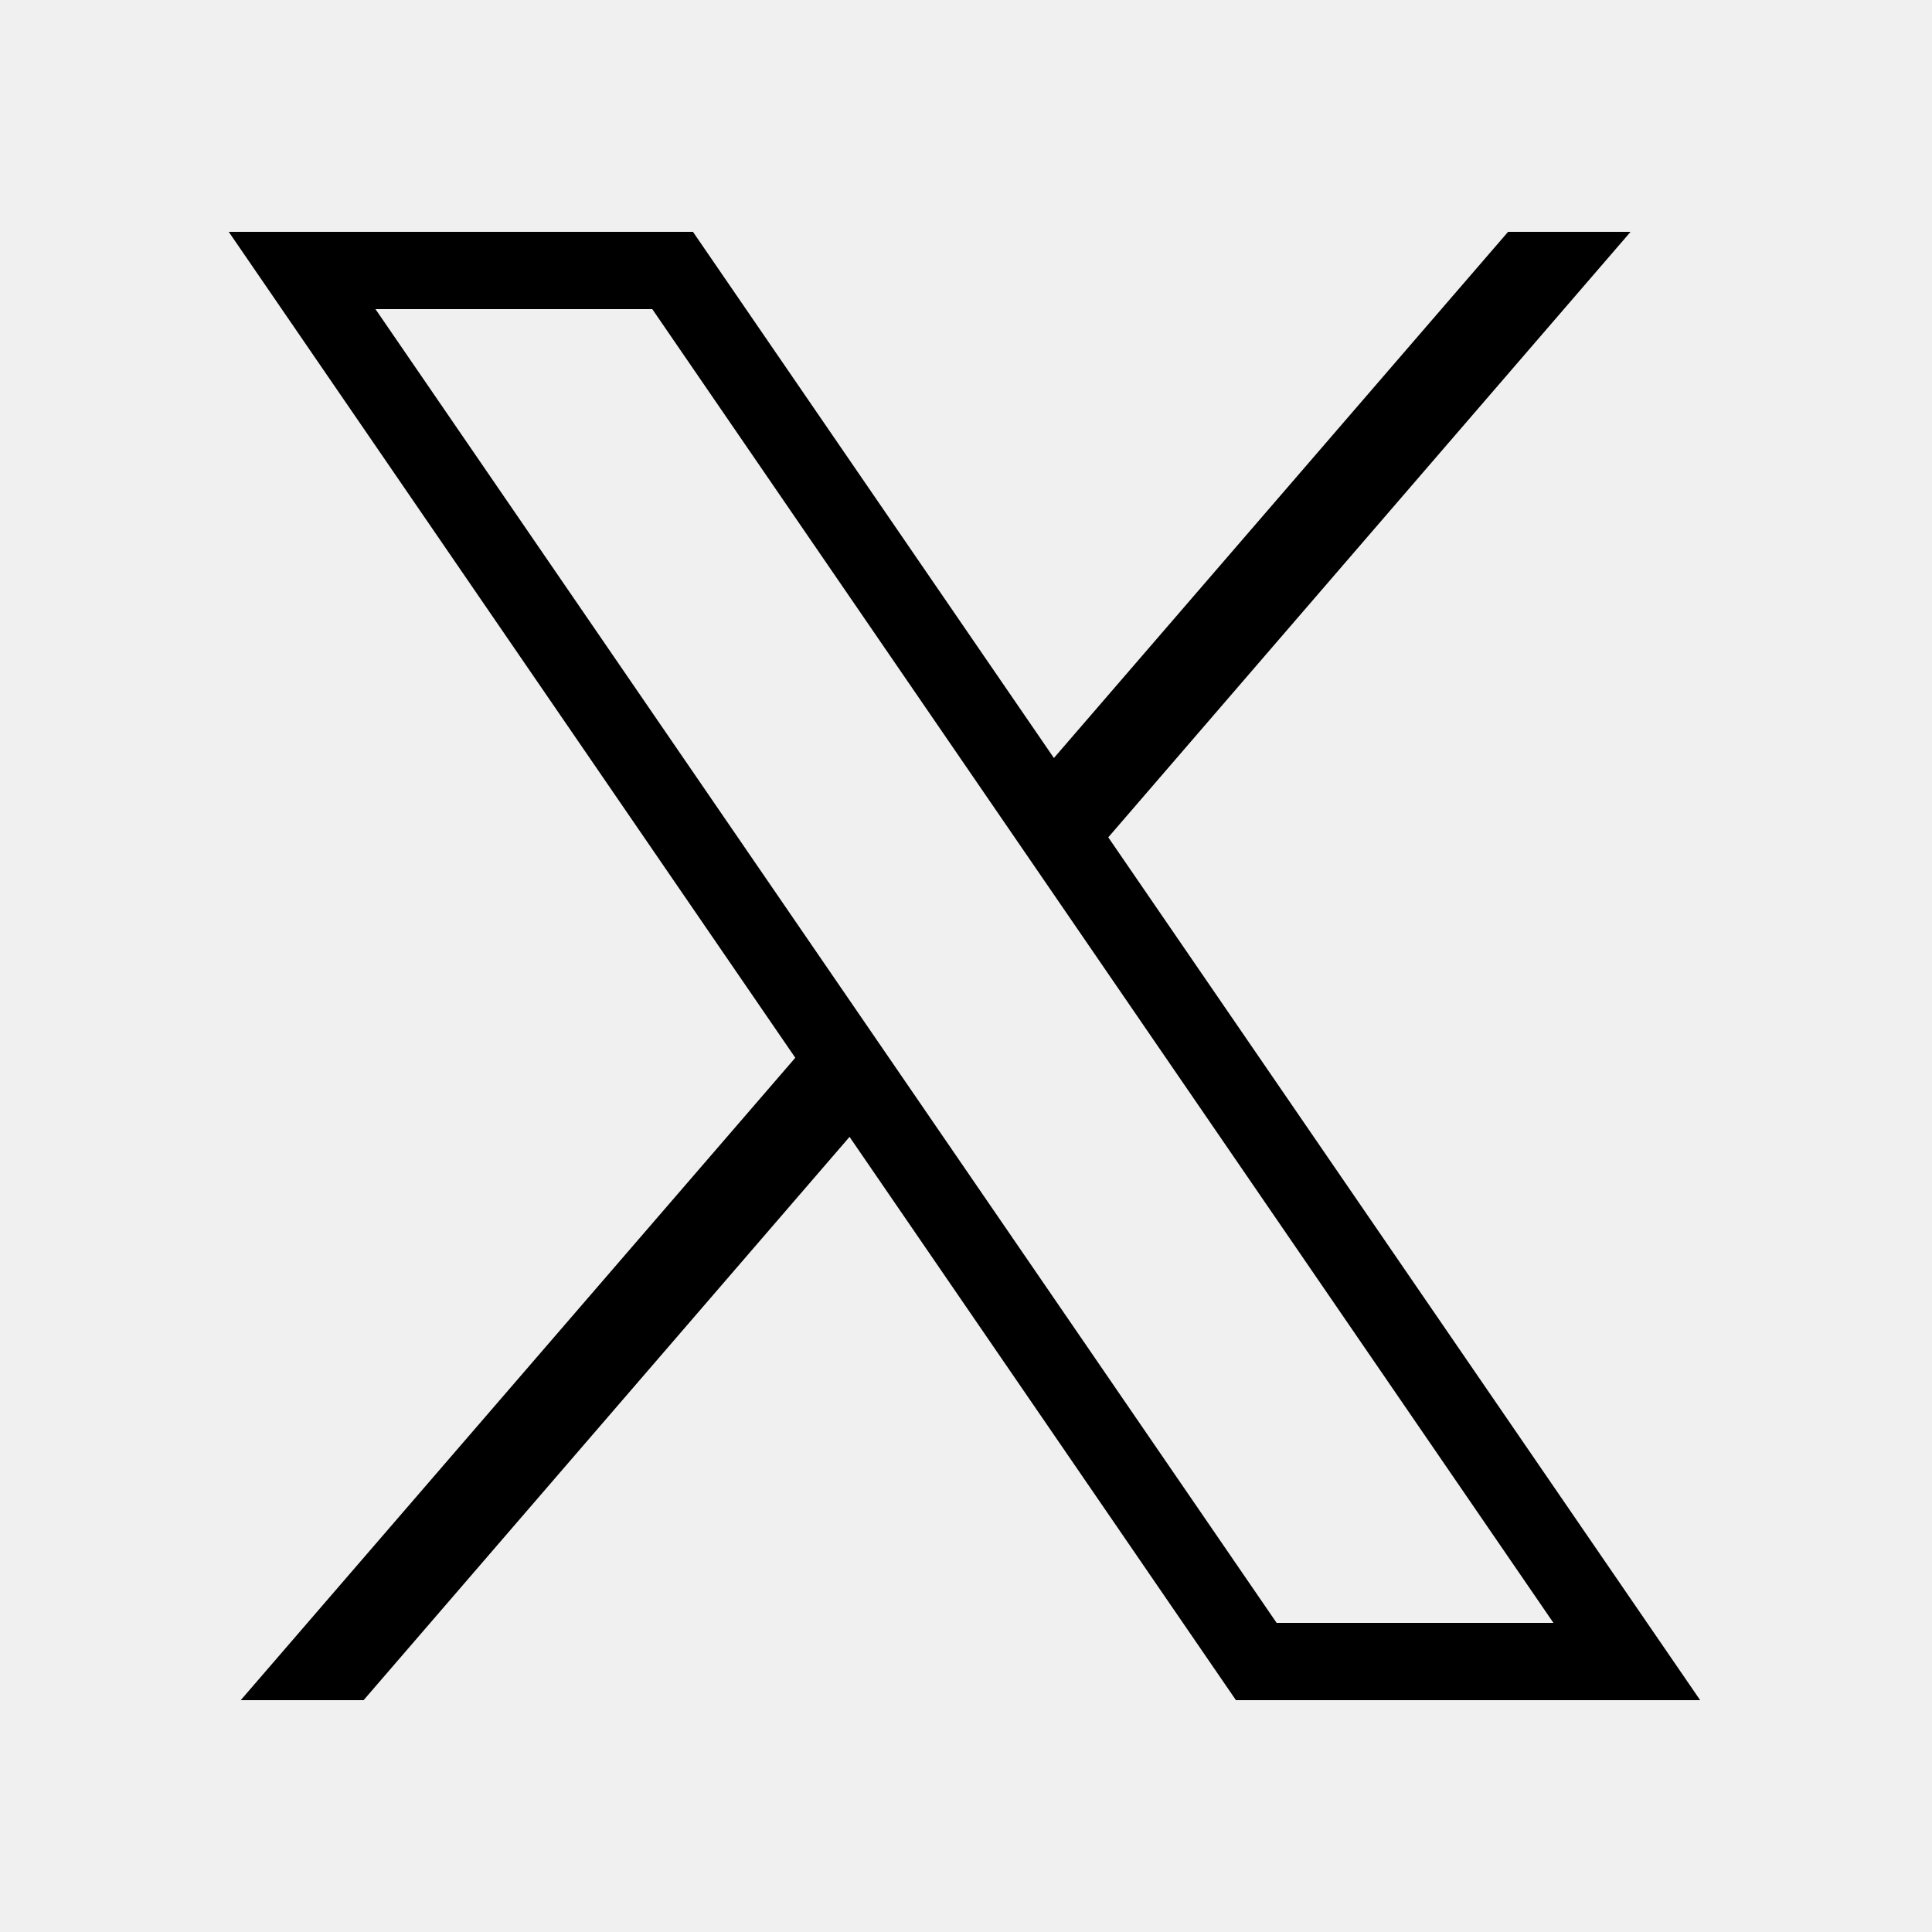
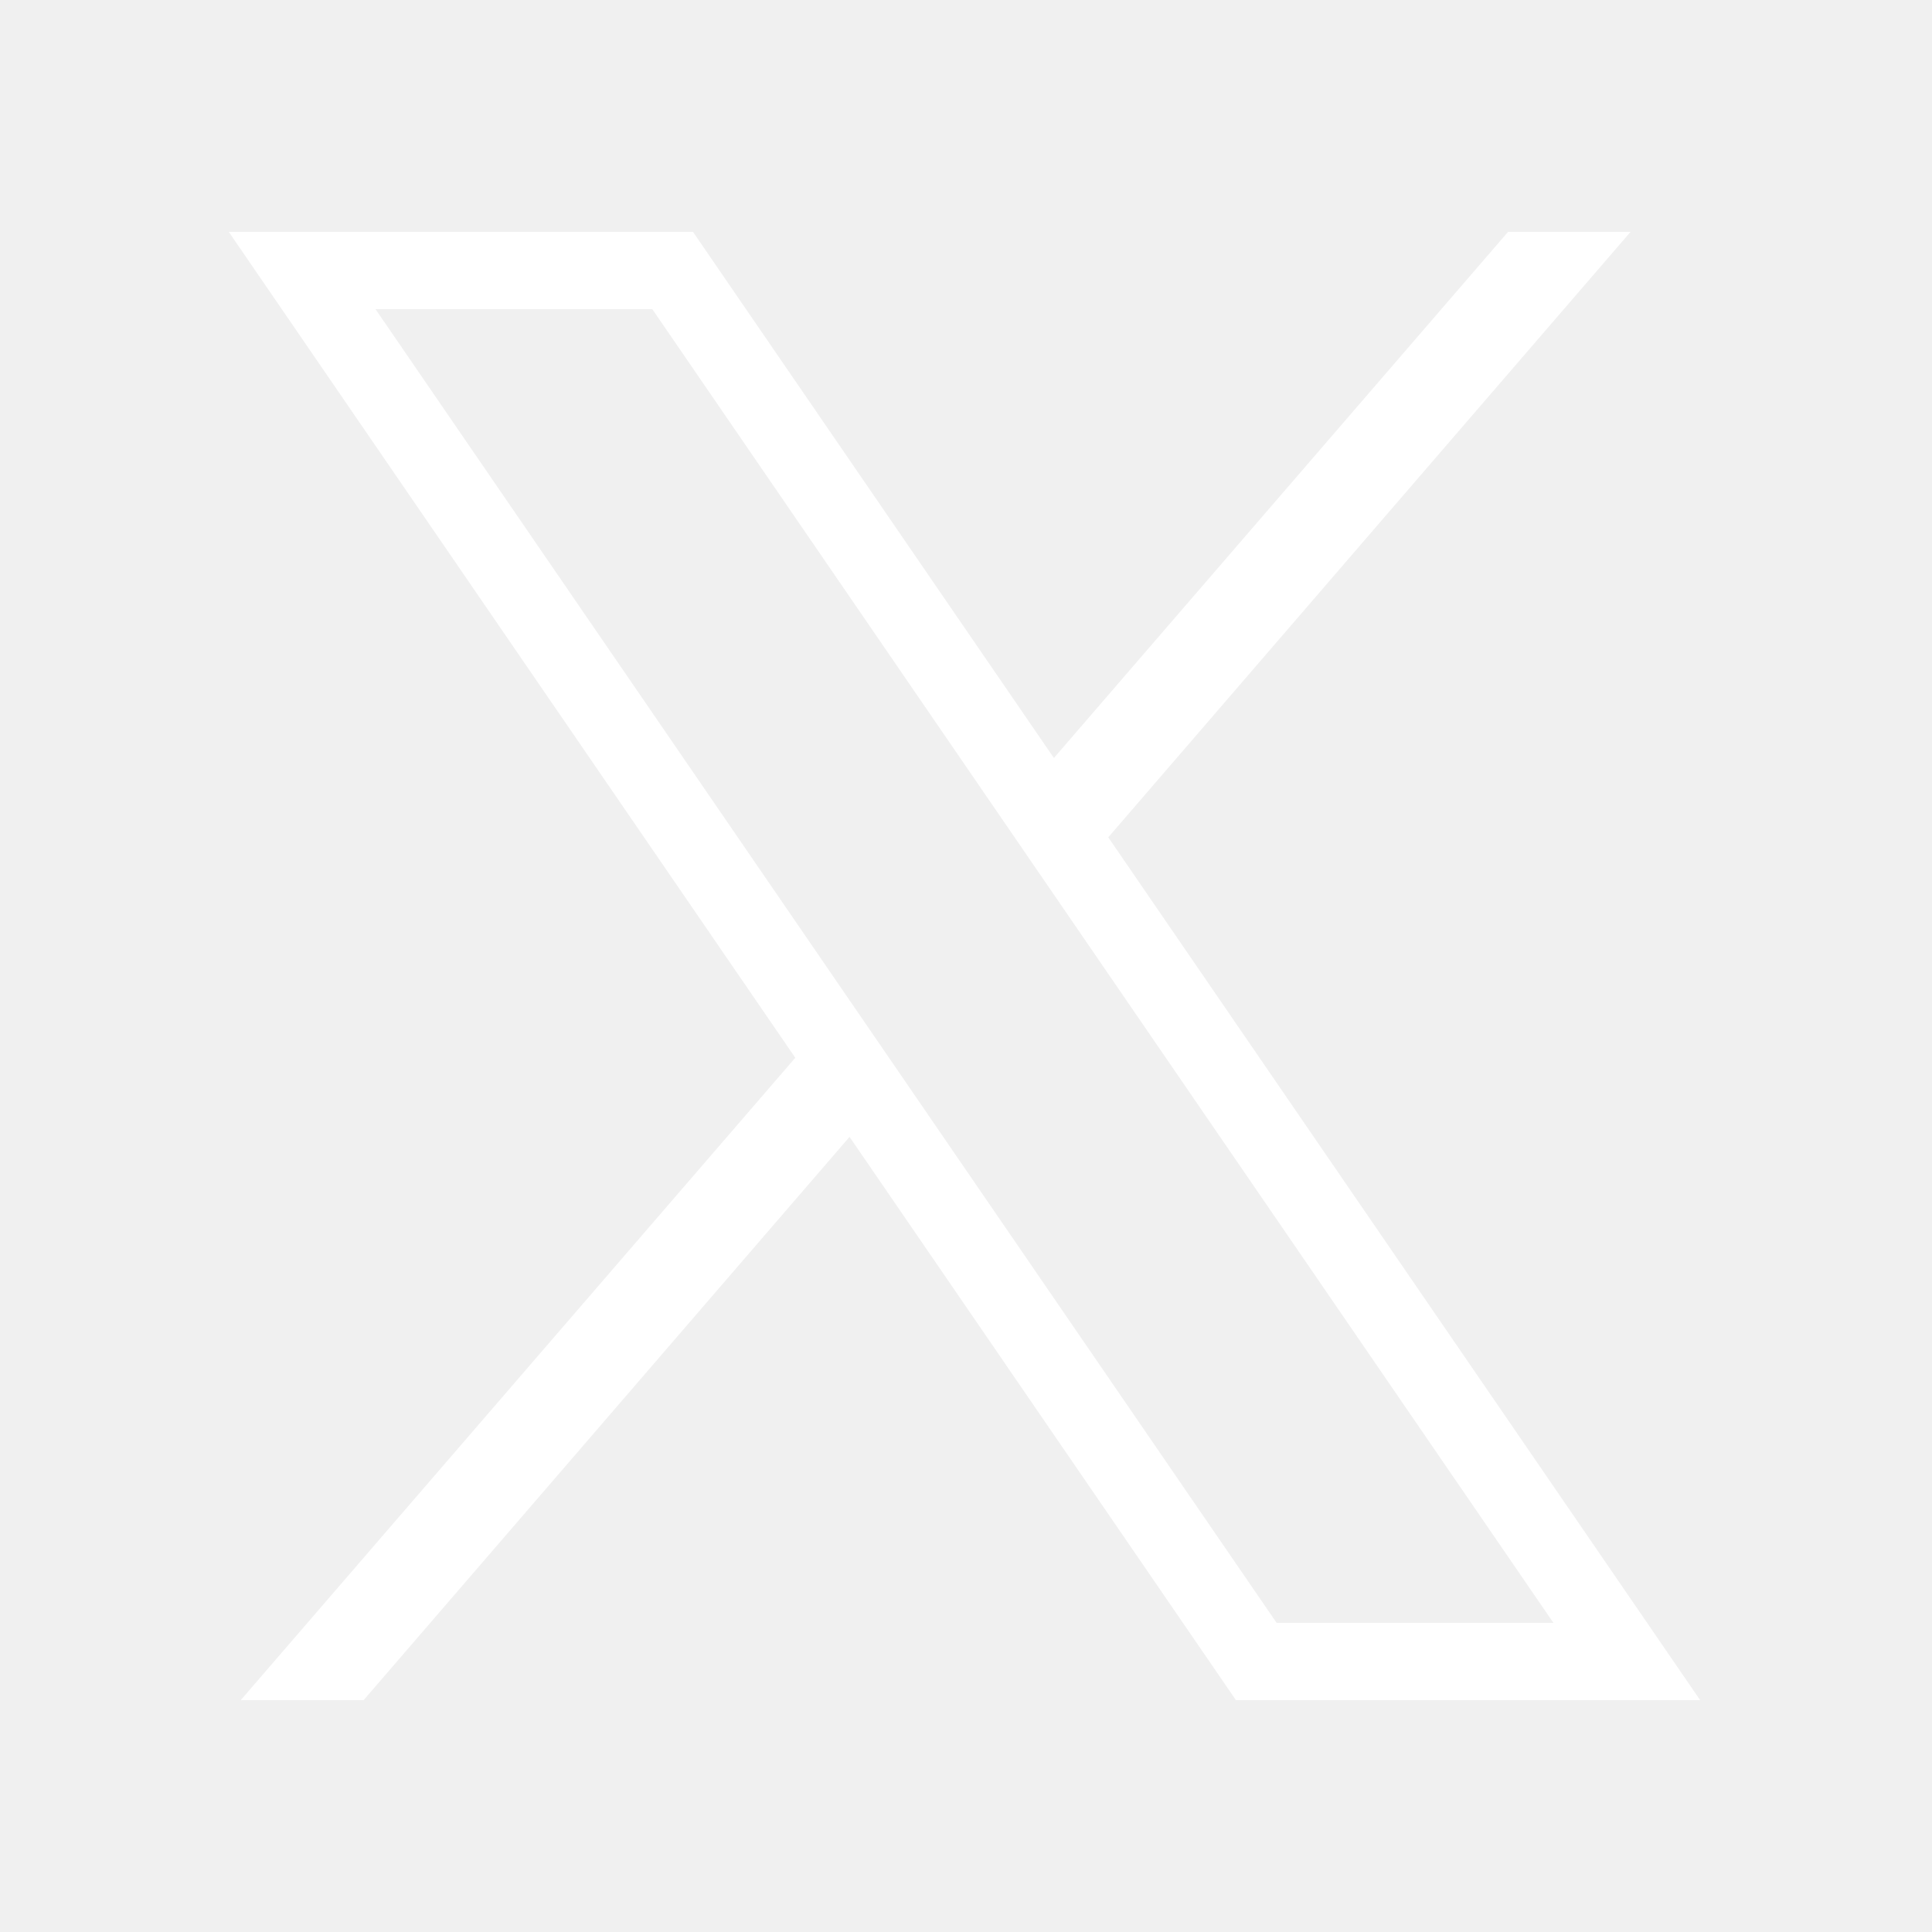
- <svg xmlns="http://www.w3.org/2000/svg" x="0px" y="0px" width="100" height="100" viewBox="0 0 50 50">
-   <path d="M 5.92 6 L 20.582 27.375 L 6.23 44 L 9.41 44 L 21.986 29.422 L 31.986 44 L 44 44 L 28.682 21.67 L 42.199 6 L 39.029 6 L 27.275 19.617 L 17.934 6 L 5.92 6 z M 9.717 8 L 16.881 8 L 40.203 42 L 33.039 42 L 9.717 8 z" />
+ <svg xmlns="http://www.w3.org/2000/svg" width="24" height="24" viewBox="0 0 50 50">
+   <path d="M 5.92 6 L 20.582 27.375 L 6.23 44 L 9.41 44 L 21.986 29.422 L 31.986 44 L 44 44 L 28.682 21.67 L 42.199 6 L 39.029 6 L 27.275 19.617 L 17.934 6 L 5.92 6 z M 9.717 8 L 16.881 8 L 40.203 42 L 33.039 42 L 9.717 8 z" fill="white" />
</svg>
